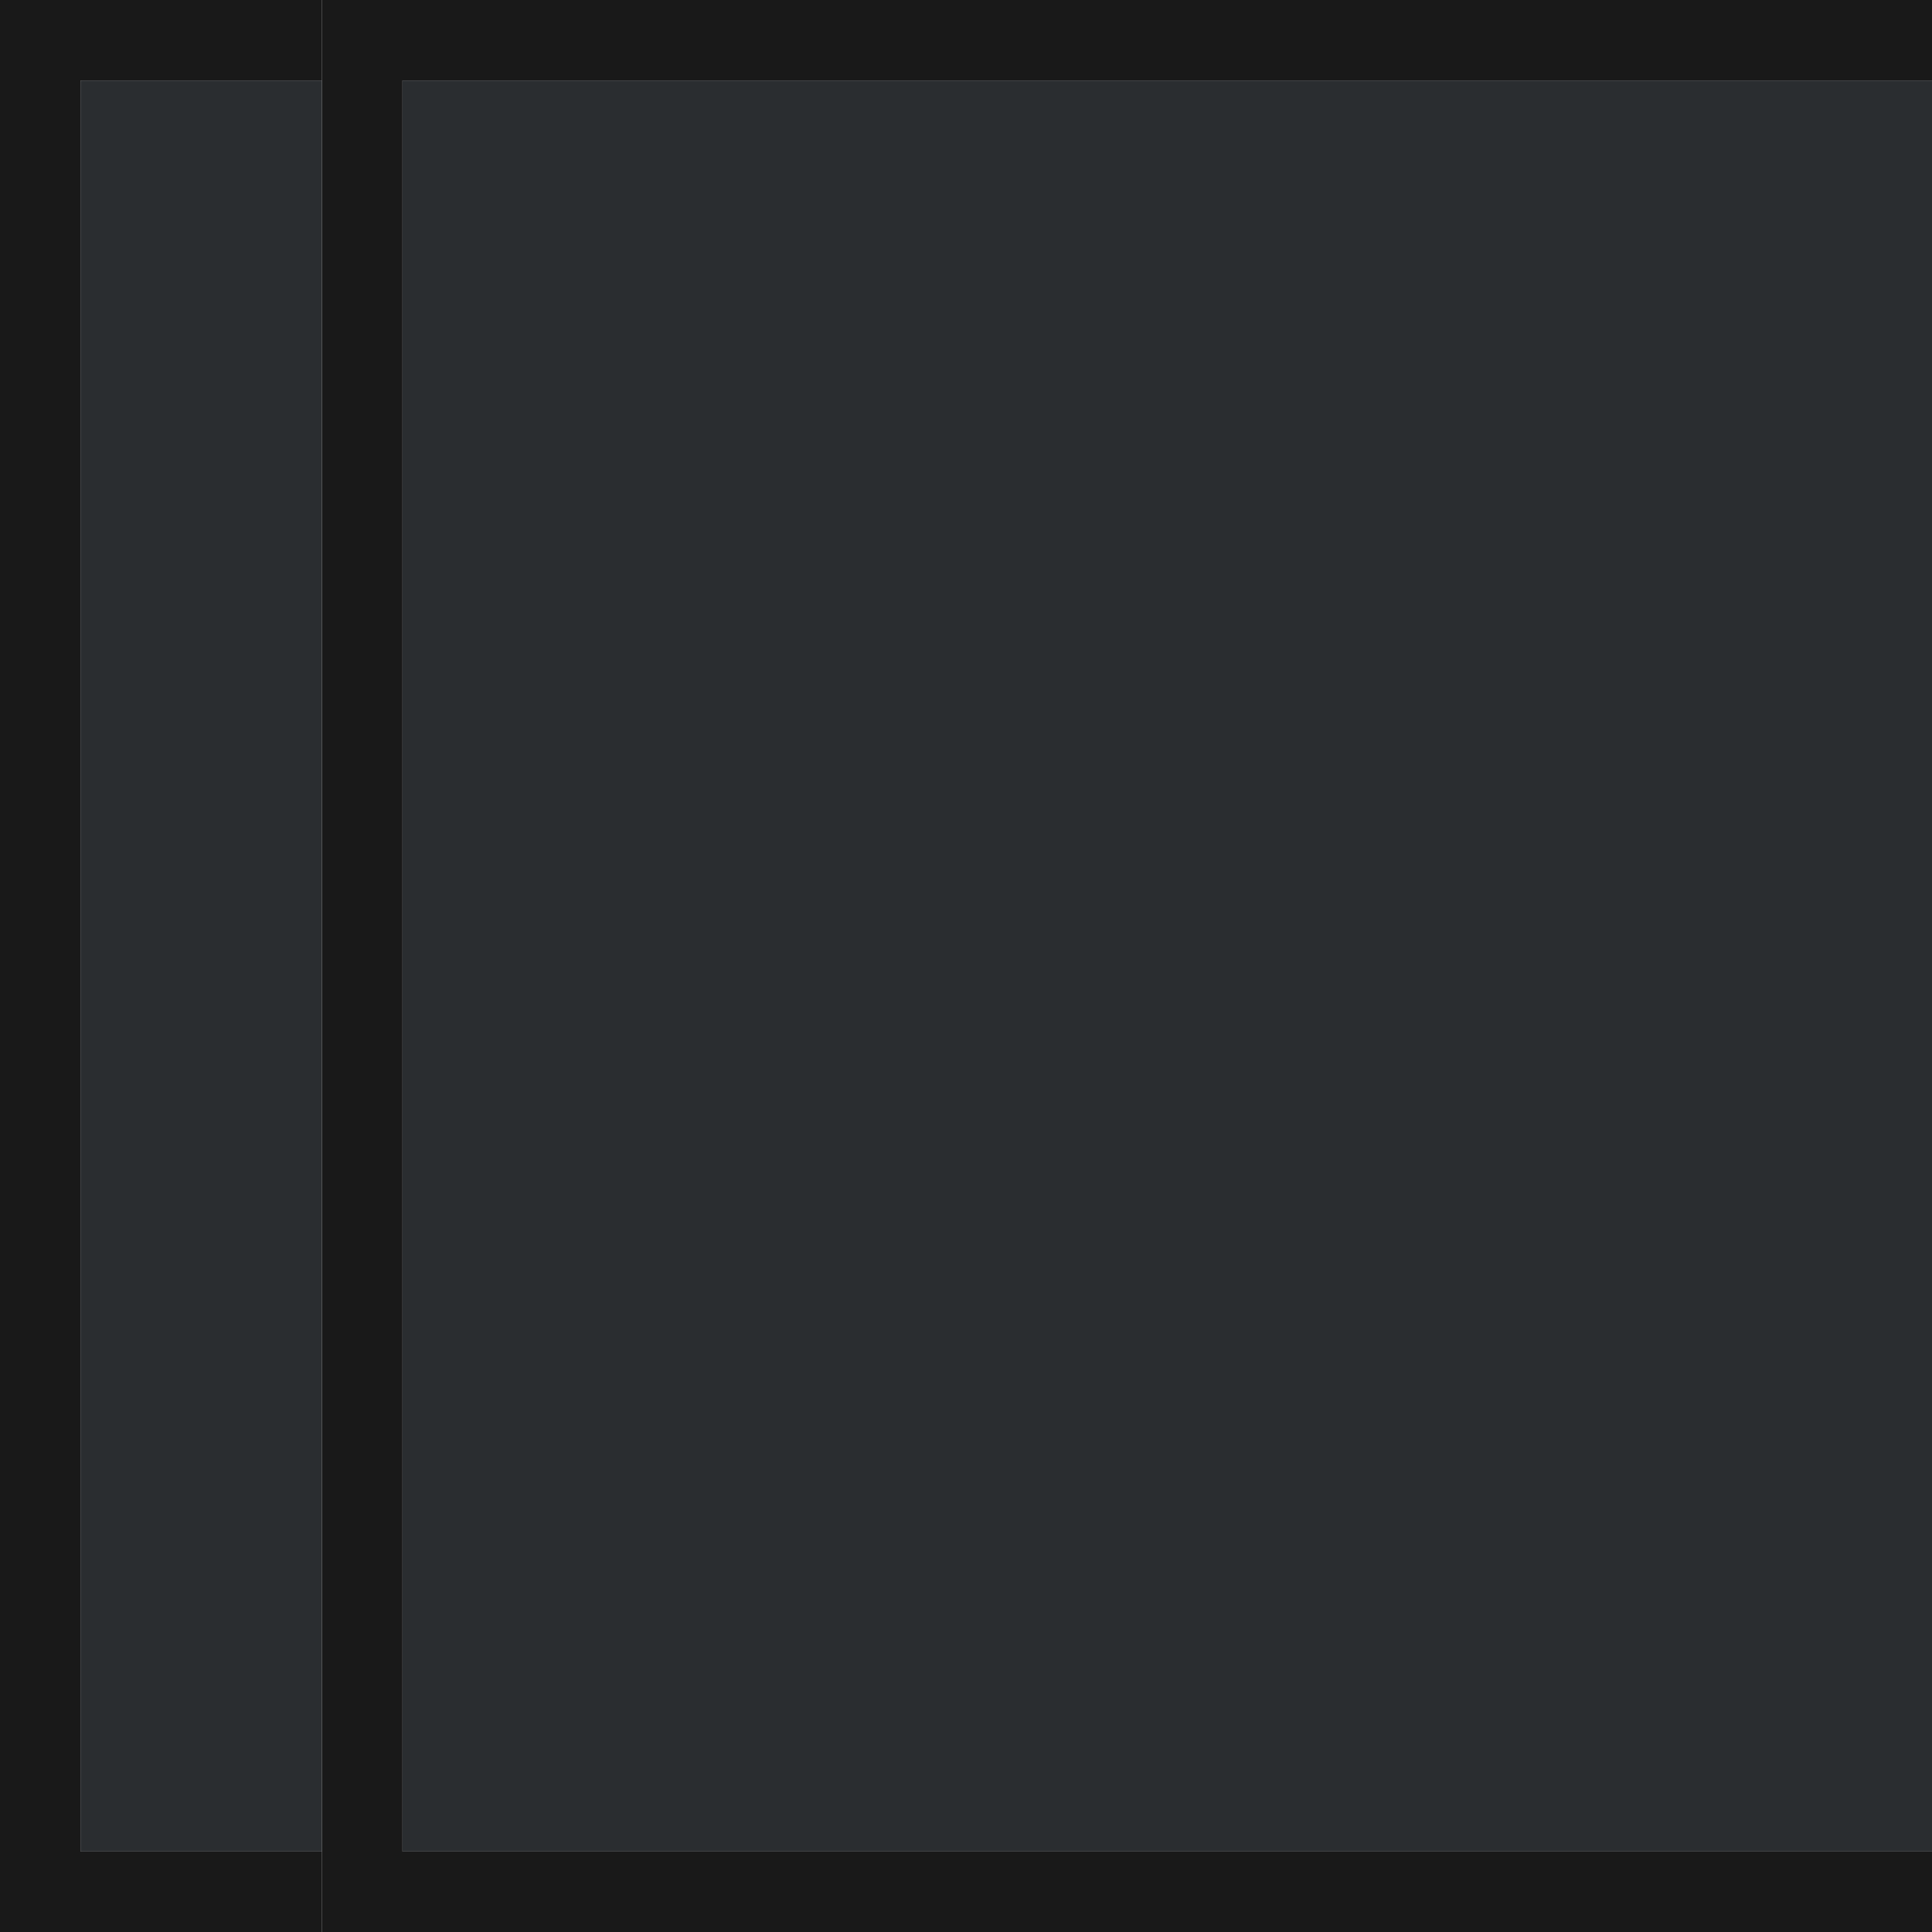
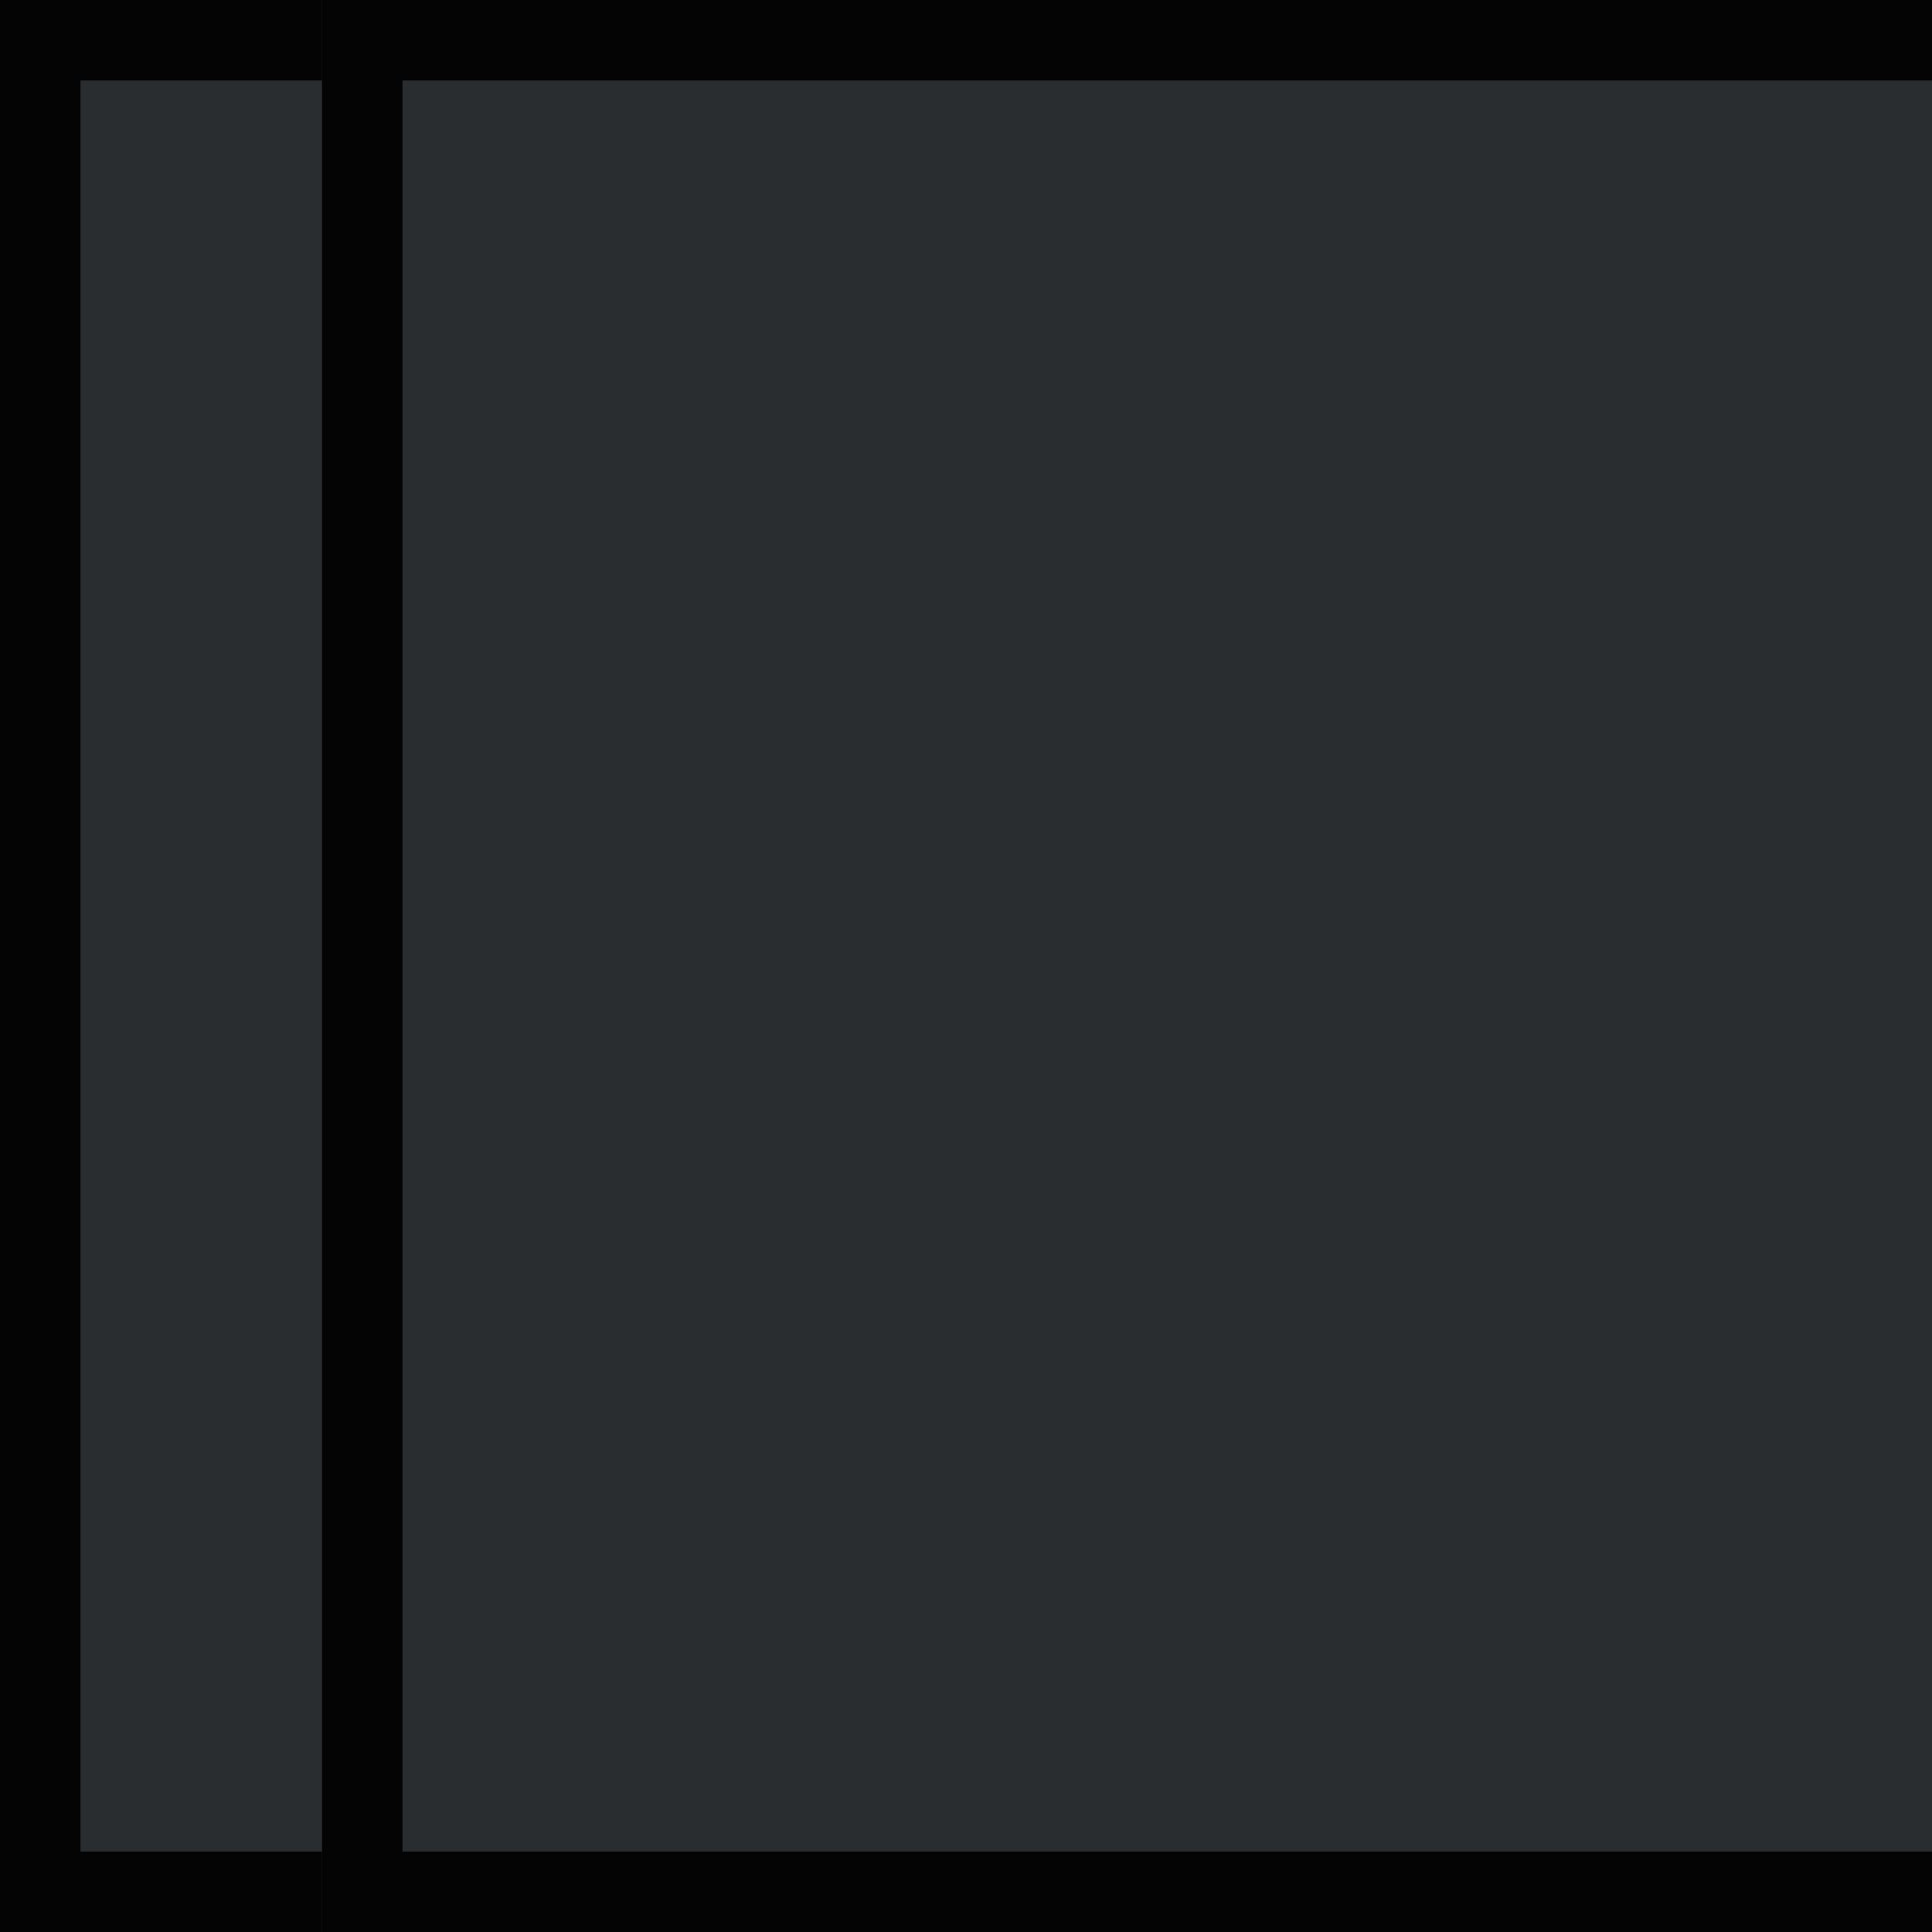
<svg xmlns="http://www.w3.org/2000/svg" width="24" height="24" id="svg11300" version="1.0" style="display:inline;enable-background:new">
  <defs id="defs3" />
  <g style="display:inline" id="layer1" transform="translate(0,-276)">
-     <rect y="277" x="-24" height="22" width="19" id="rect5315-7-0" style="opacity:0.9;fill:#131619;fill-opacity:1;stroke:none" transform="scale(-1,1)" />
+     <rect y="276" x="-24" height="24" width="24" id="rect5315-7-0" style="opacity:0.9;fill:#131619;fill-opacity:1;stroke:none" transform="scale(-1,1)" />
    <path id="path4074" d="m 4,300 0,-24 20,0 0,1 -19,0 0,22 19,0 0,1 z" style="opacity:0.9;fill:#000000;fill-opacity:1;stroke:none" />
-     <rect transform="scale(-1,1)" style="opacity:0.9;fill:#131619;fill-opacity:1;stroke:none" id="rect4136" width="3" height="22" x="-4" y="277" />
    <path style="opacity:0.9;fill:#000000;fill-opacity:1;stroke:none" d="m 0,300 0,-24 4,0 0,1 -3,0 0,22 3,0 0,1 z" id="path4138" />
  </g>
</svg>
